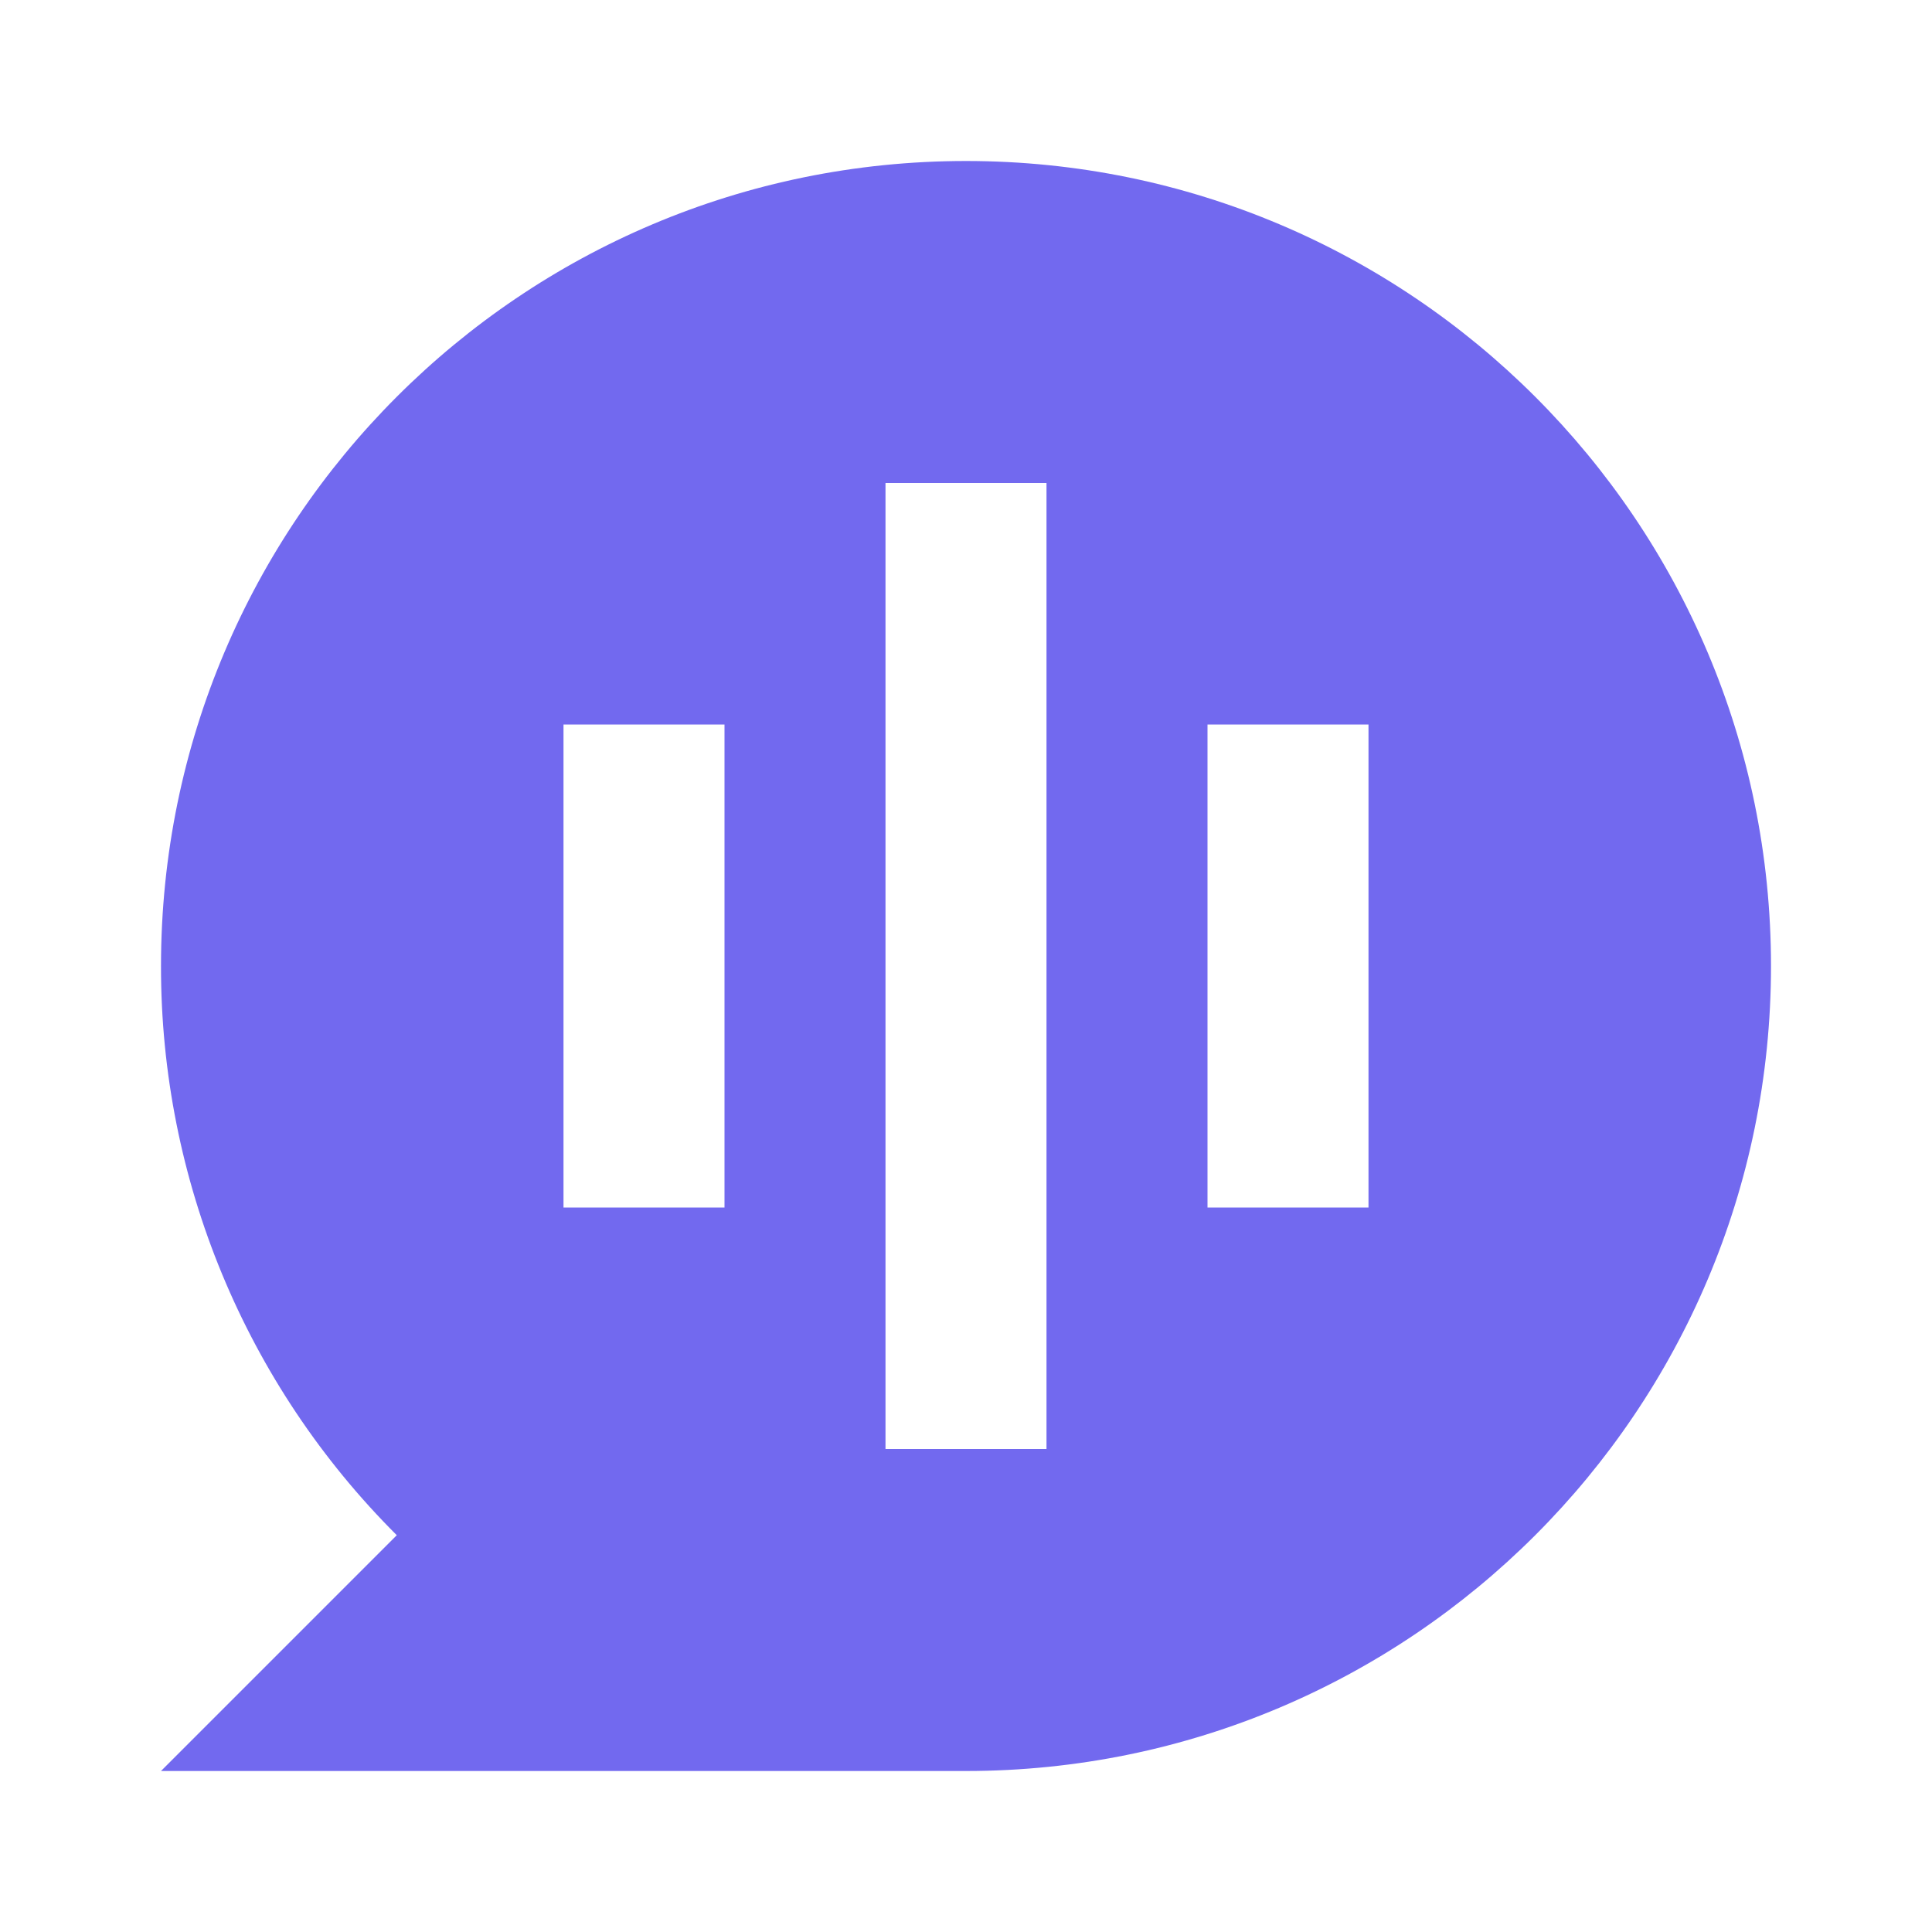
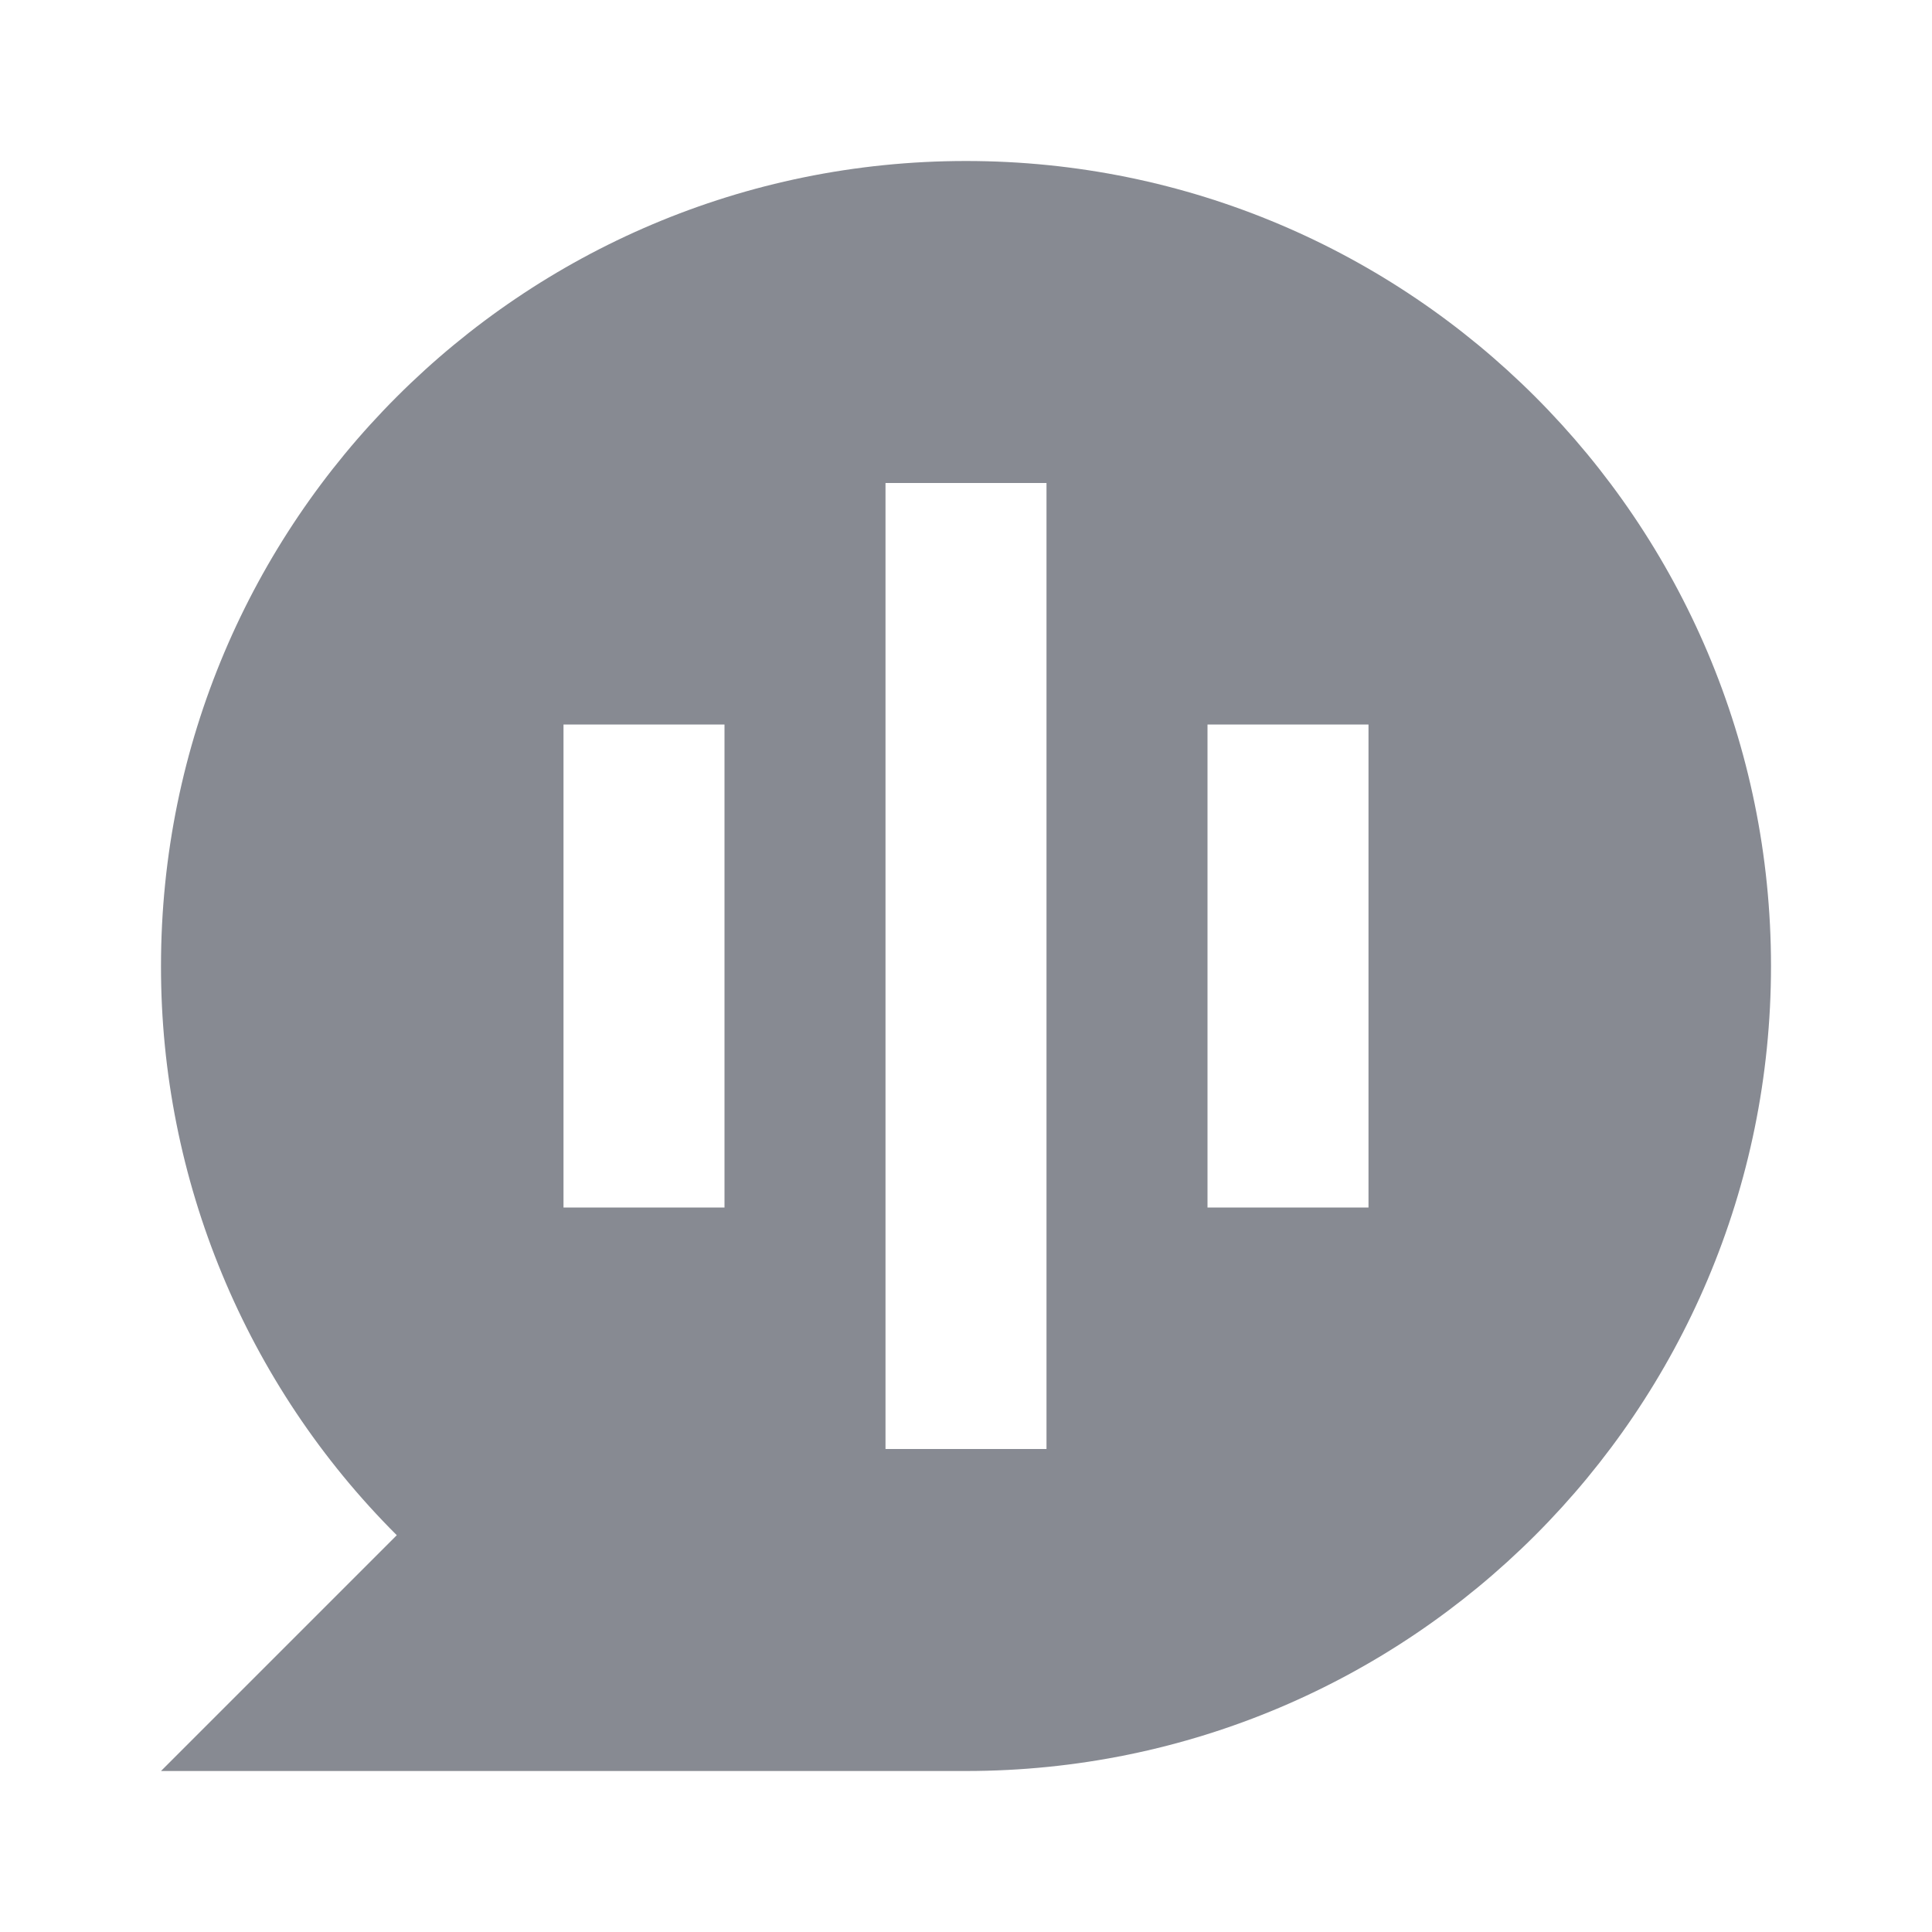
<svg xmlns="http://www.w3.org/2000/svg" viewBox="0 0 24 24" width="120" height="120">
  <path fill="none" d="M0 0h24v24H0z" />
-   <path d="M4.929 19.071A9.969 9.969 0 0 1 2 12C2 6.477 6.477 2 12 2s10 4.477 10 10-4.477 10-10 10H2l2.929-2.929zM11 6v12h2V6h-2zM7 9v6h2V9H7zm8 0v6h2V9h-2z" fill="rgba(114,105,239,1)" />
+   <path d="M4.929 19.071A9.969 9.969 0 0 1 2 12C2 6.477 6.477 2 12 2s10 4.477 10 10-4.477 10-10 10H2l2.929-2.929zM11 6v12h2V6h-2zM7 9v6h2V9H7zm8 0v6h2V9h-2z" fill="rgba(135, 138, 146, 1)" />
</svg>
